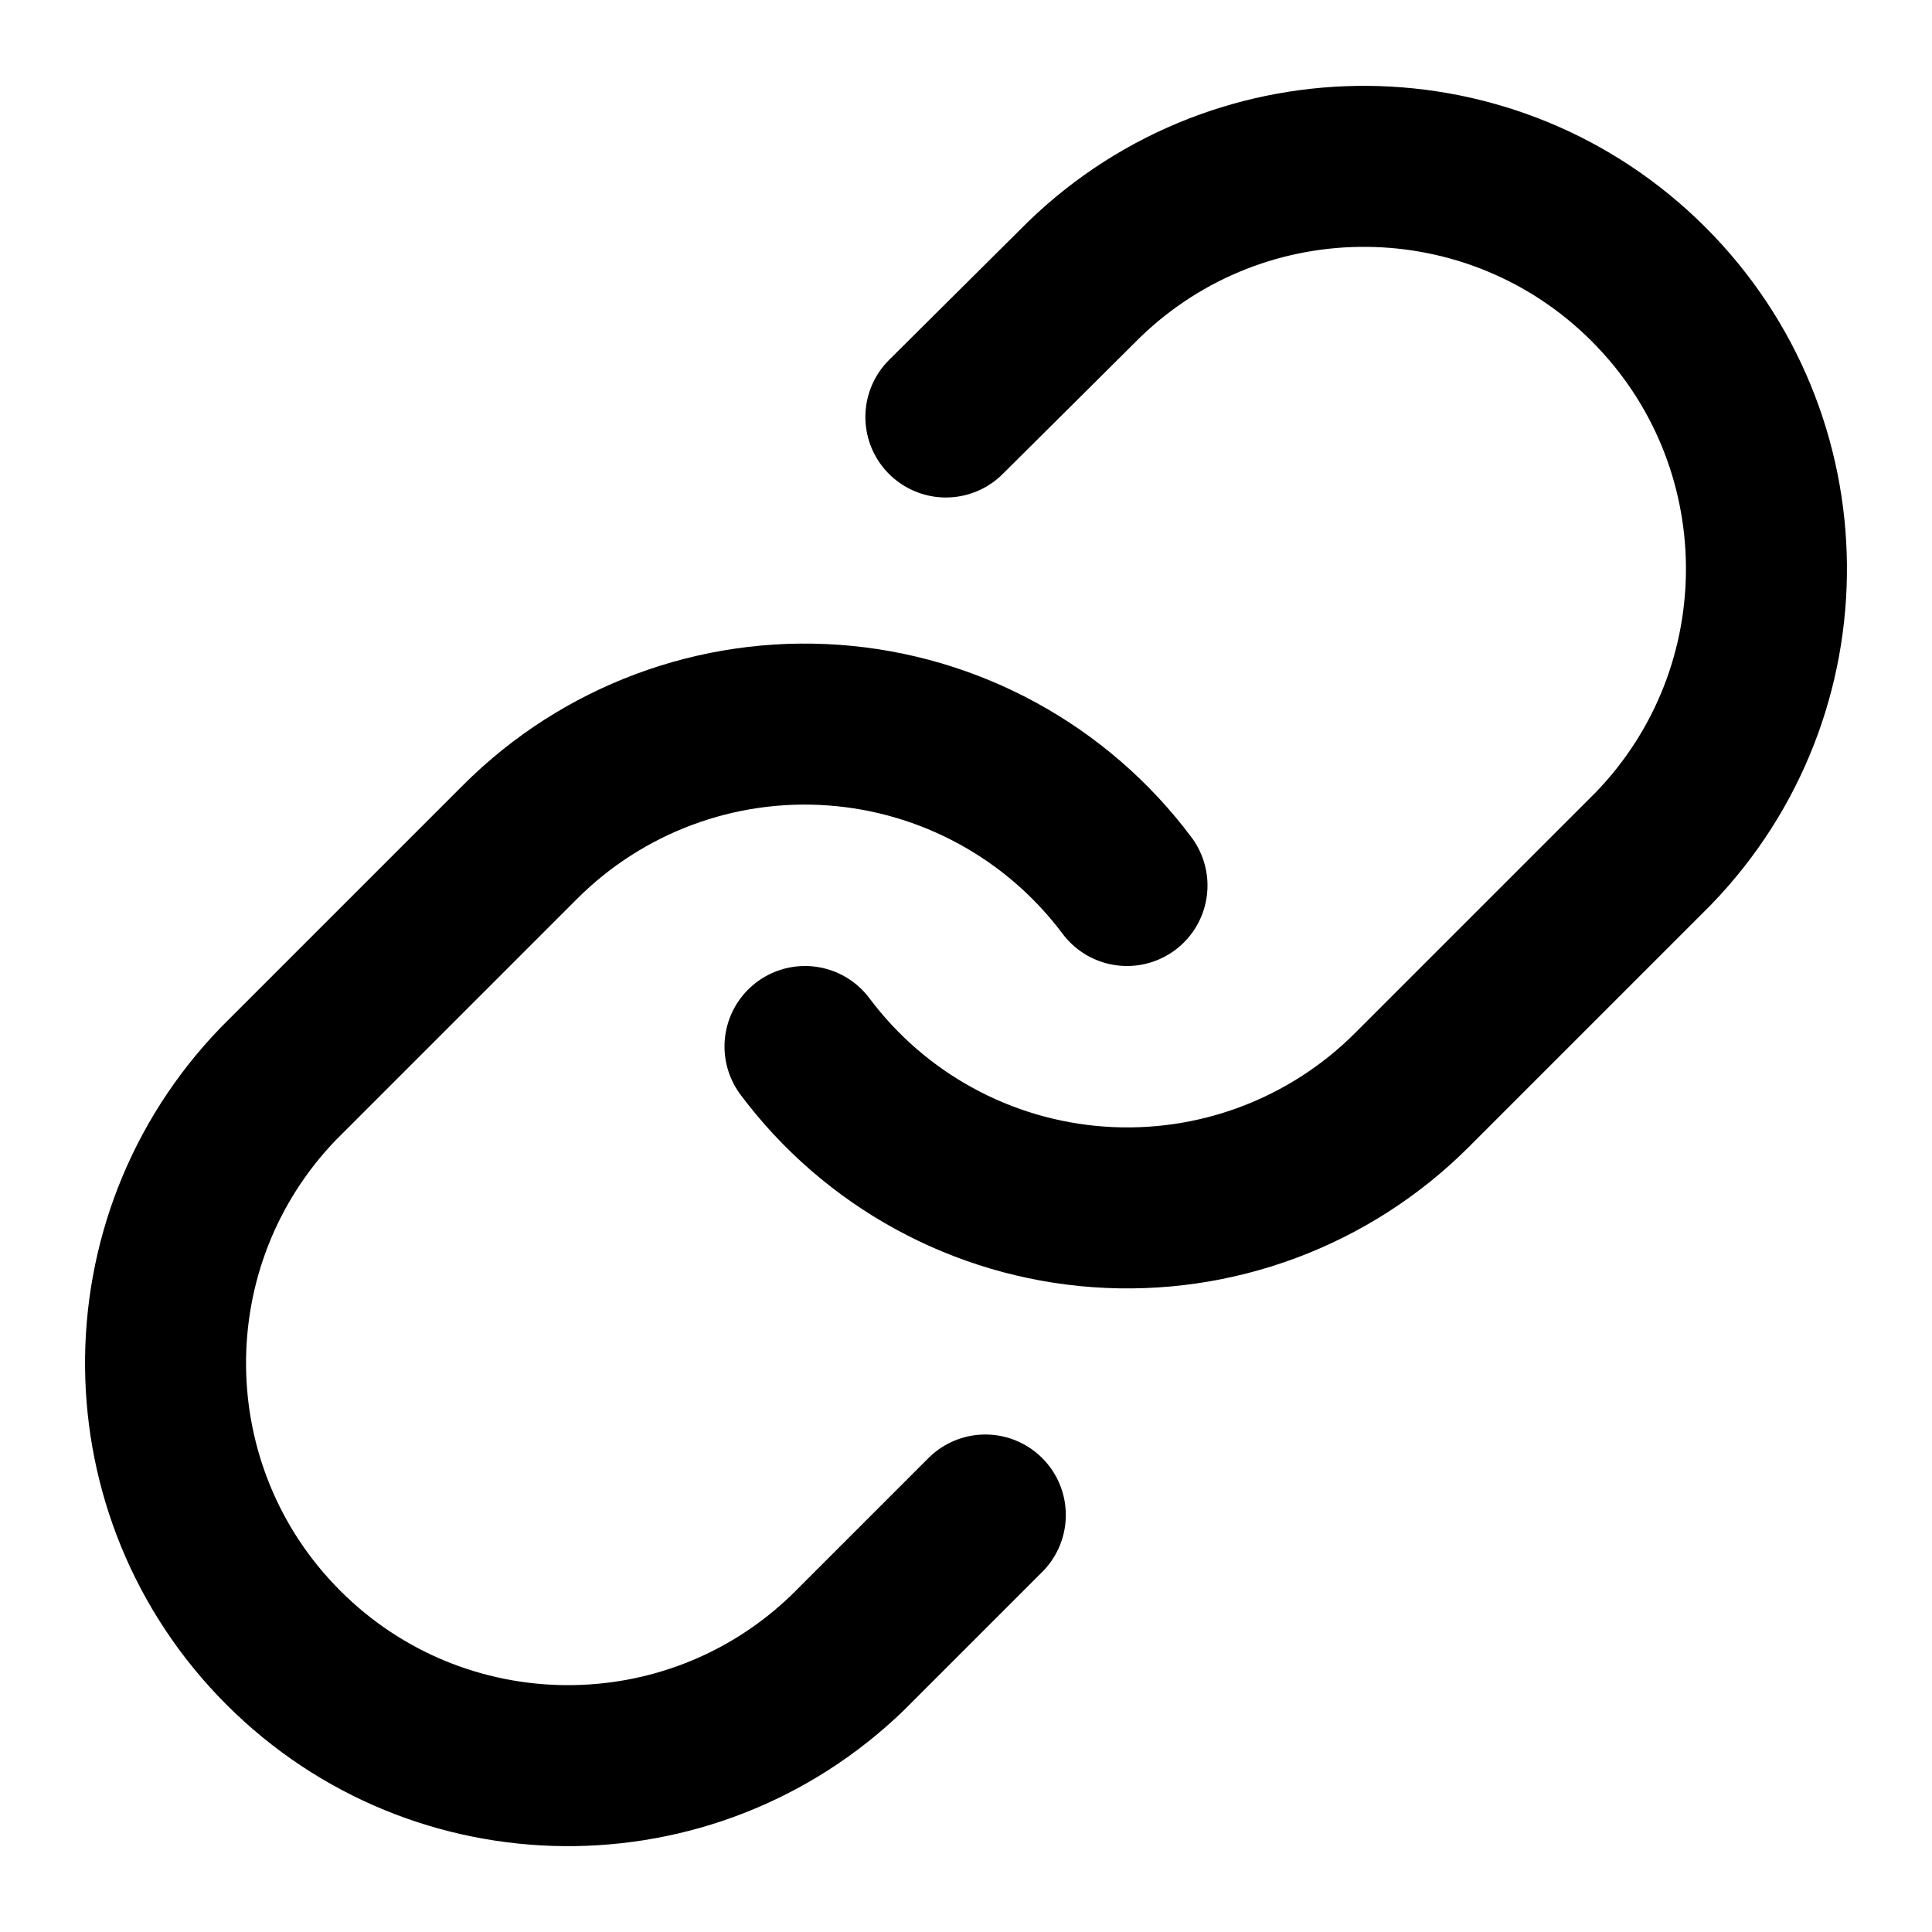
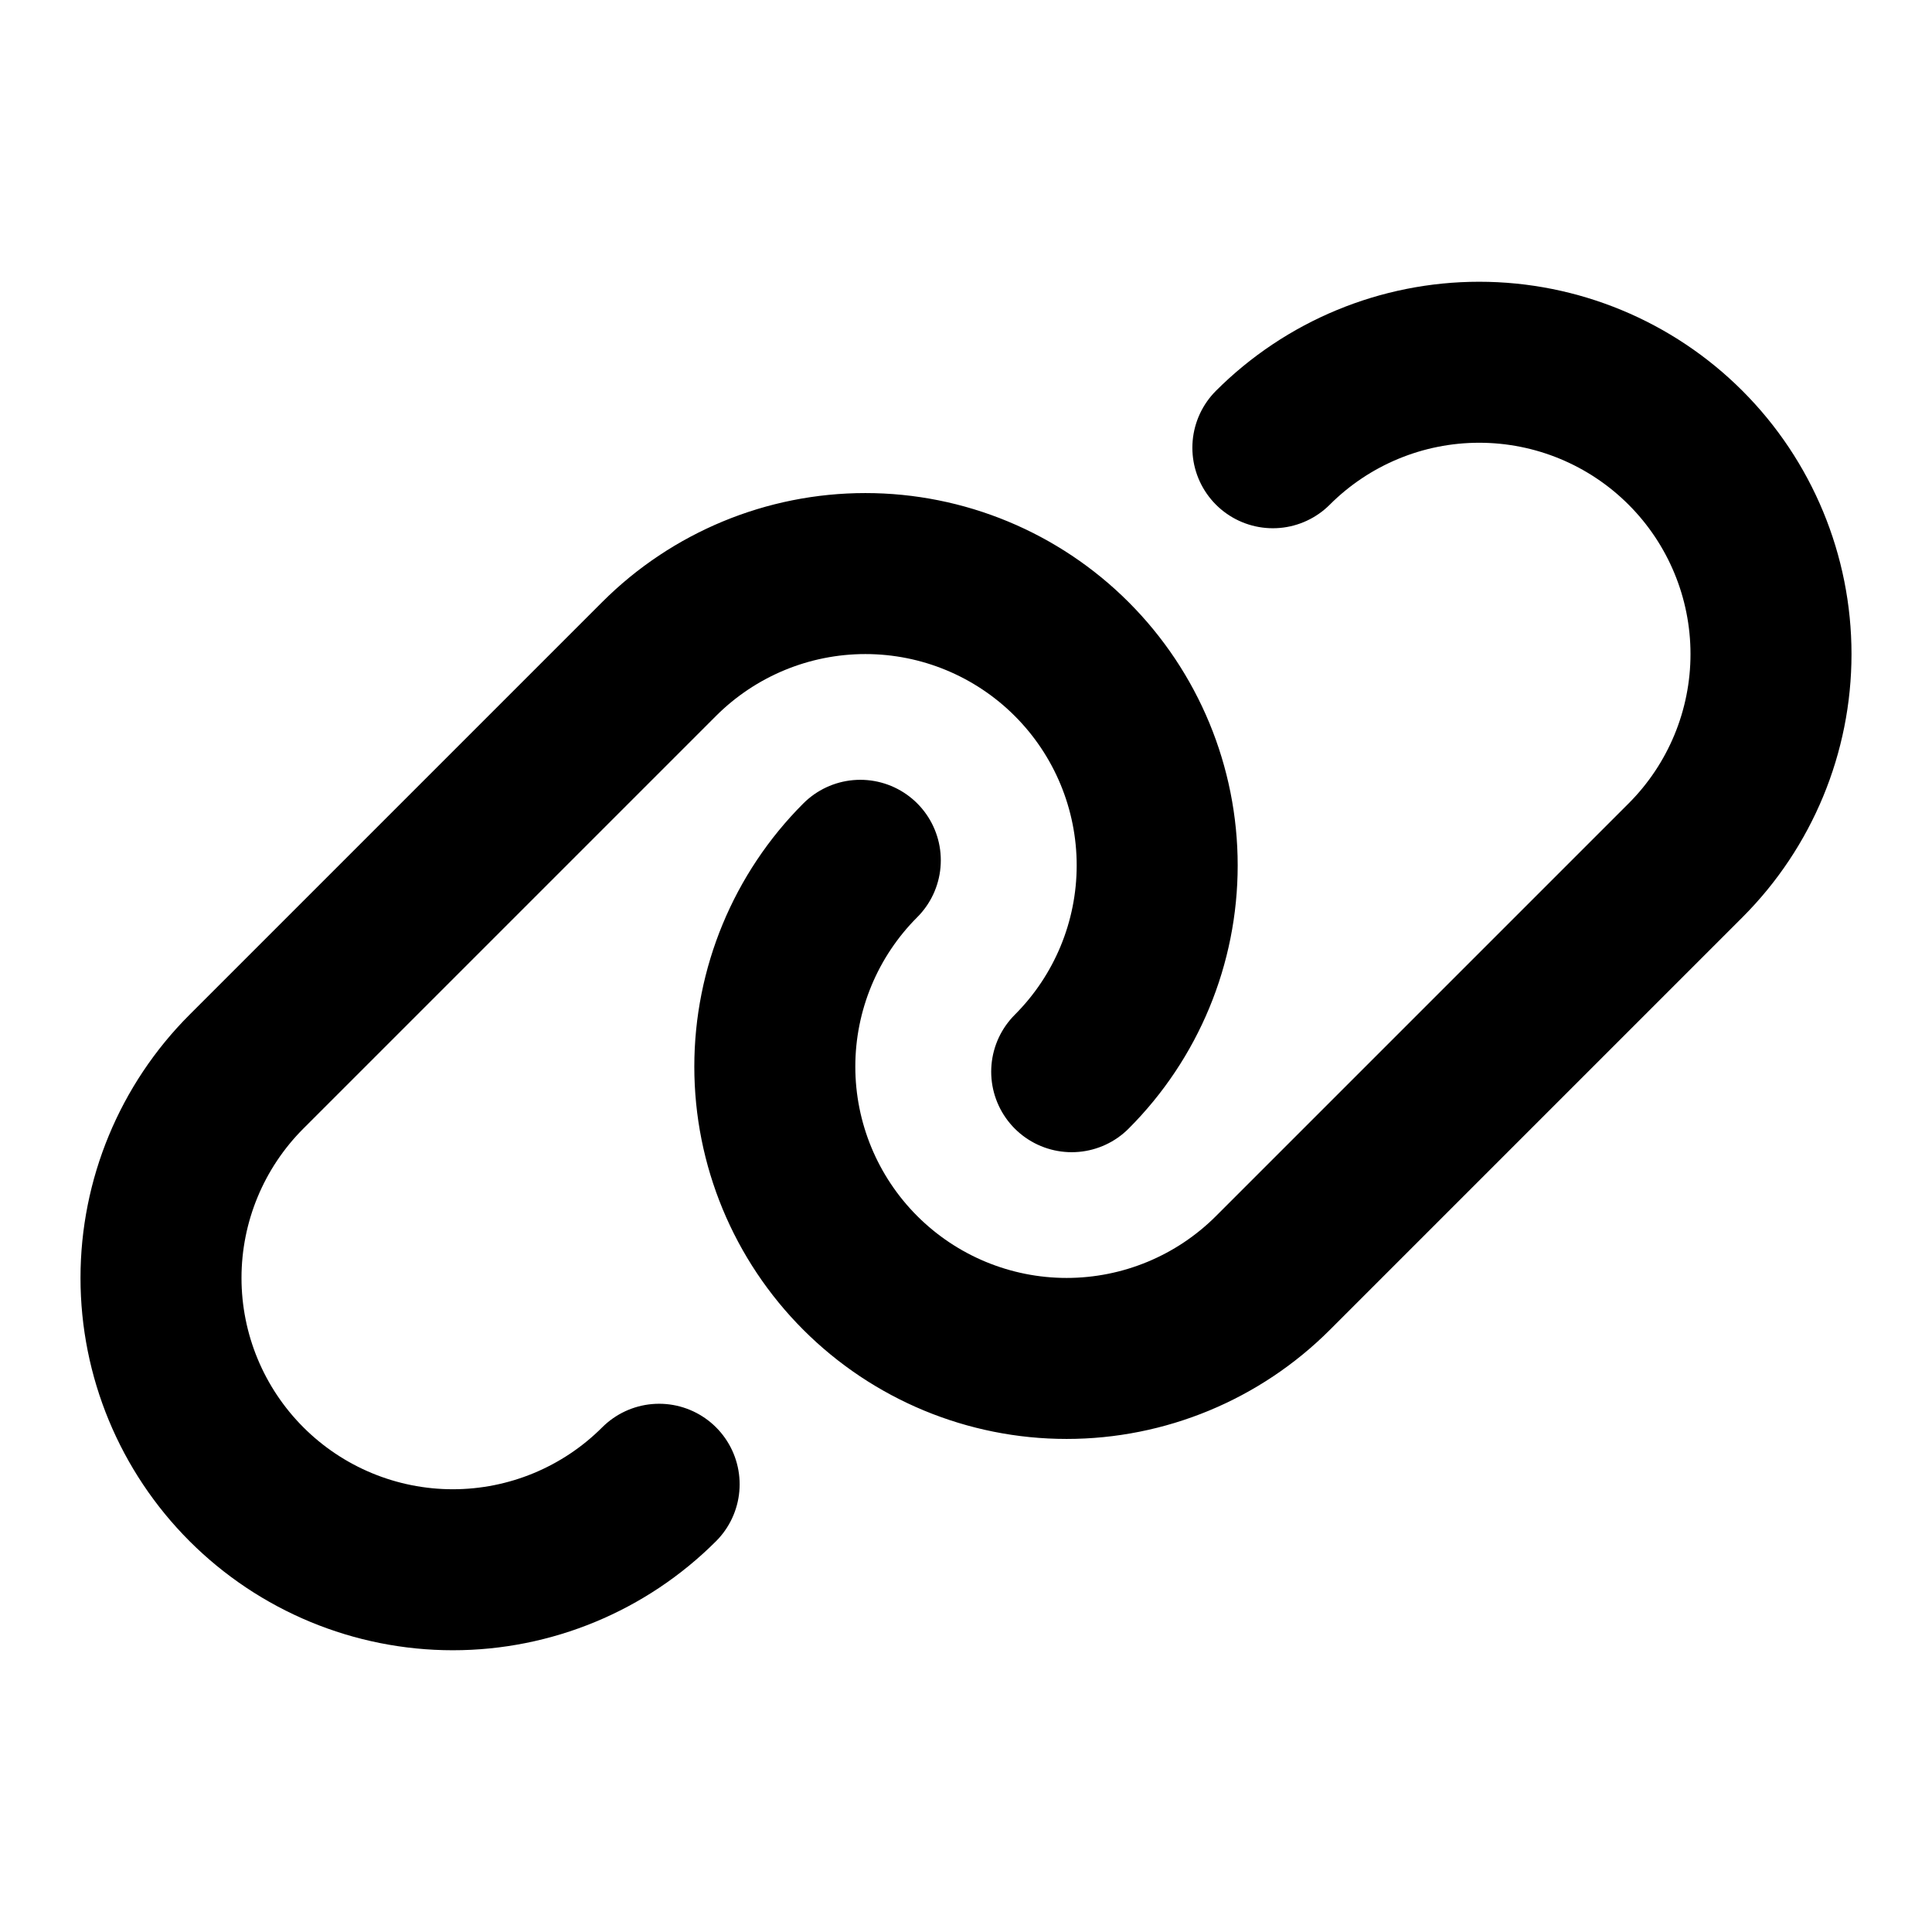
<svg xmlns="http://www.w3.org/2000/svg" width="24" height="24" viewBox="0 0 24 24" fill="none" stroke="currentColor" stroke-width="2" stroke-linecap="round" stroke-linejoin="round">
-   <path d="M10 13a5 5 0 0 0 7.54.54l3-3a5 5 0 0 0-7.07-7.07l-1.72 1.71" />
-   <path d="M14 11a5 5 0 0 0-7.54-.54l-3 3a5 5 0 0 0 7.07 7.07l1.71-1.71" />
+   <path d="M8.188 18.438C7.508 19.118 6.586 19.5 5.625 19.5C4.664 19.5 3.742 19.118 3.062 18.438C2.382 17.758 2 16.836 2 15.875C2 14.914 2.382 13.992 3.062 13.312L8.187 8.187C8.867 7.507 9.789 7.125 10.75 7.125C11.711 7.125 12.633 7.507 13.313 8.187C13.993 8.867 14.375 9.789 14.375 10.75C14.375 11.711 13.993 12.633 13.313 13.313M15.812 5.562C16.492 4.882 17.414 4.5 18.375 4.5C19.336 4.5 20.258 4.882 20.938 5.562C21.618 6.242 22 7.164 22 8.125C22 9.086 21.618 10.008 20.938 10.688L15.813 15.813C15.133 16.493 14.211 16.875 13.25 16.875C12.289 16.875 11.367 16.493 10.687 15.813C10.007 15.133 9.625 14.211 9.625 13.25C9.625 12.289 10.007 11.367 10.687 10.687" fill="none" />
</svg>
